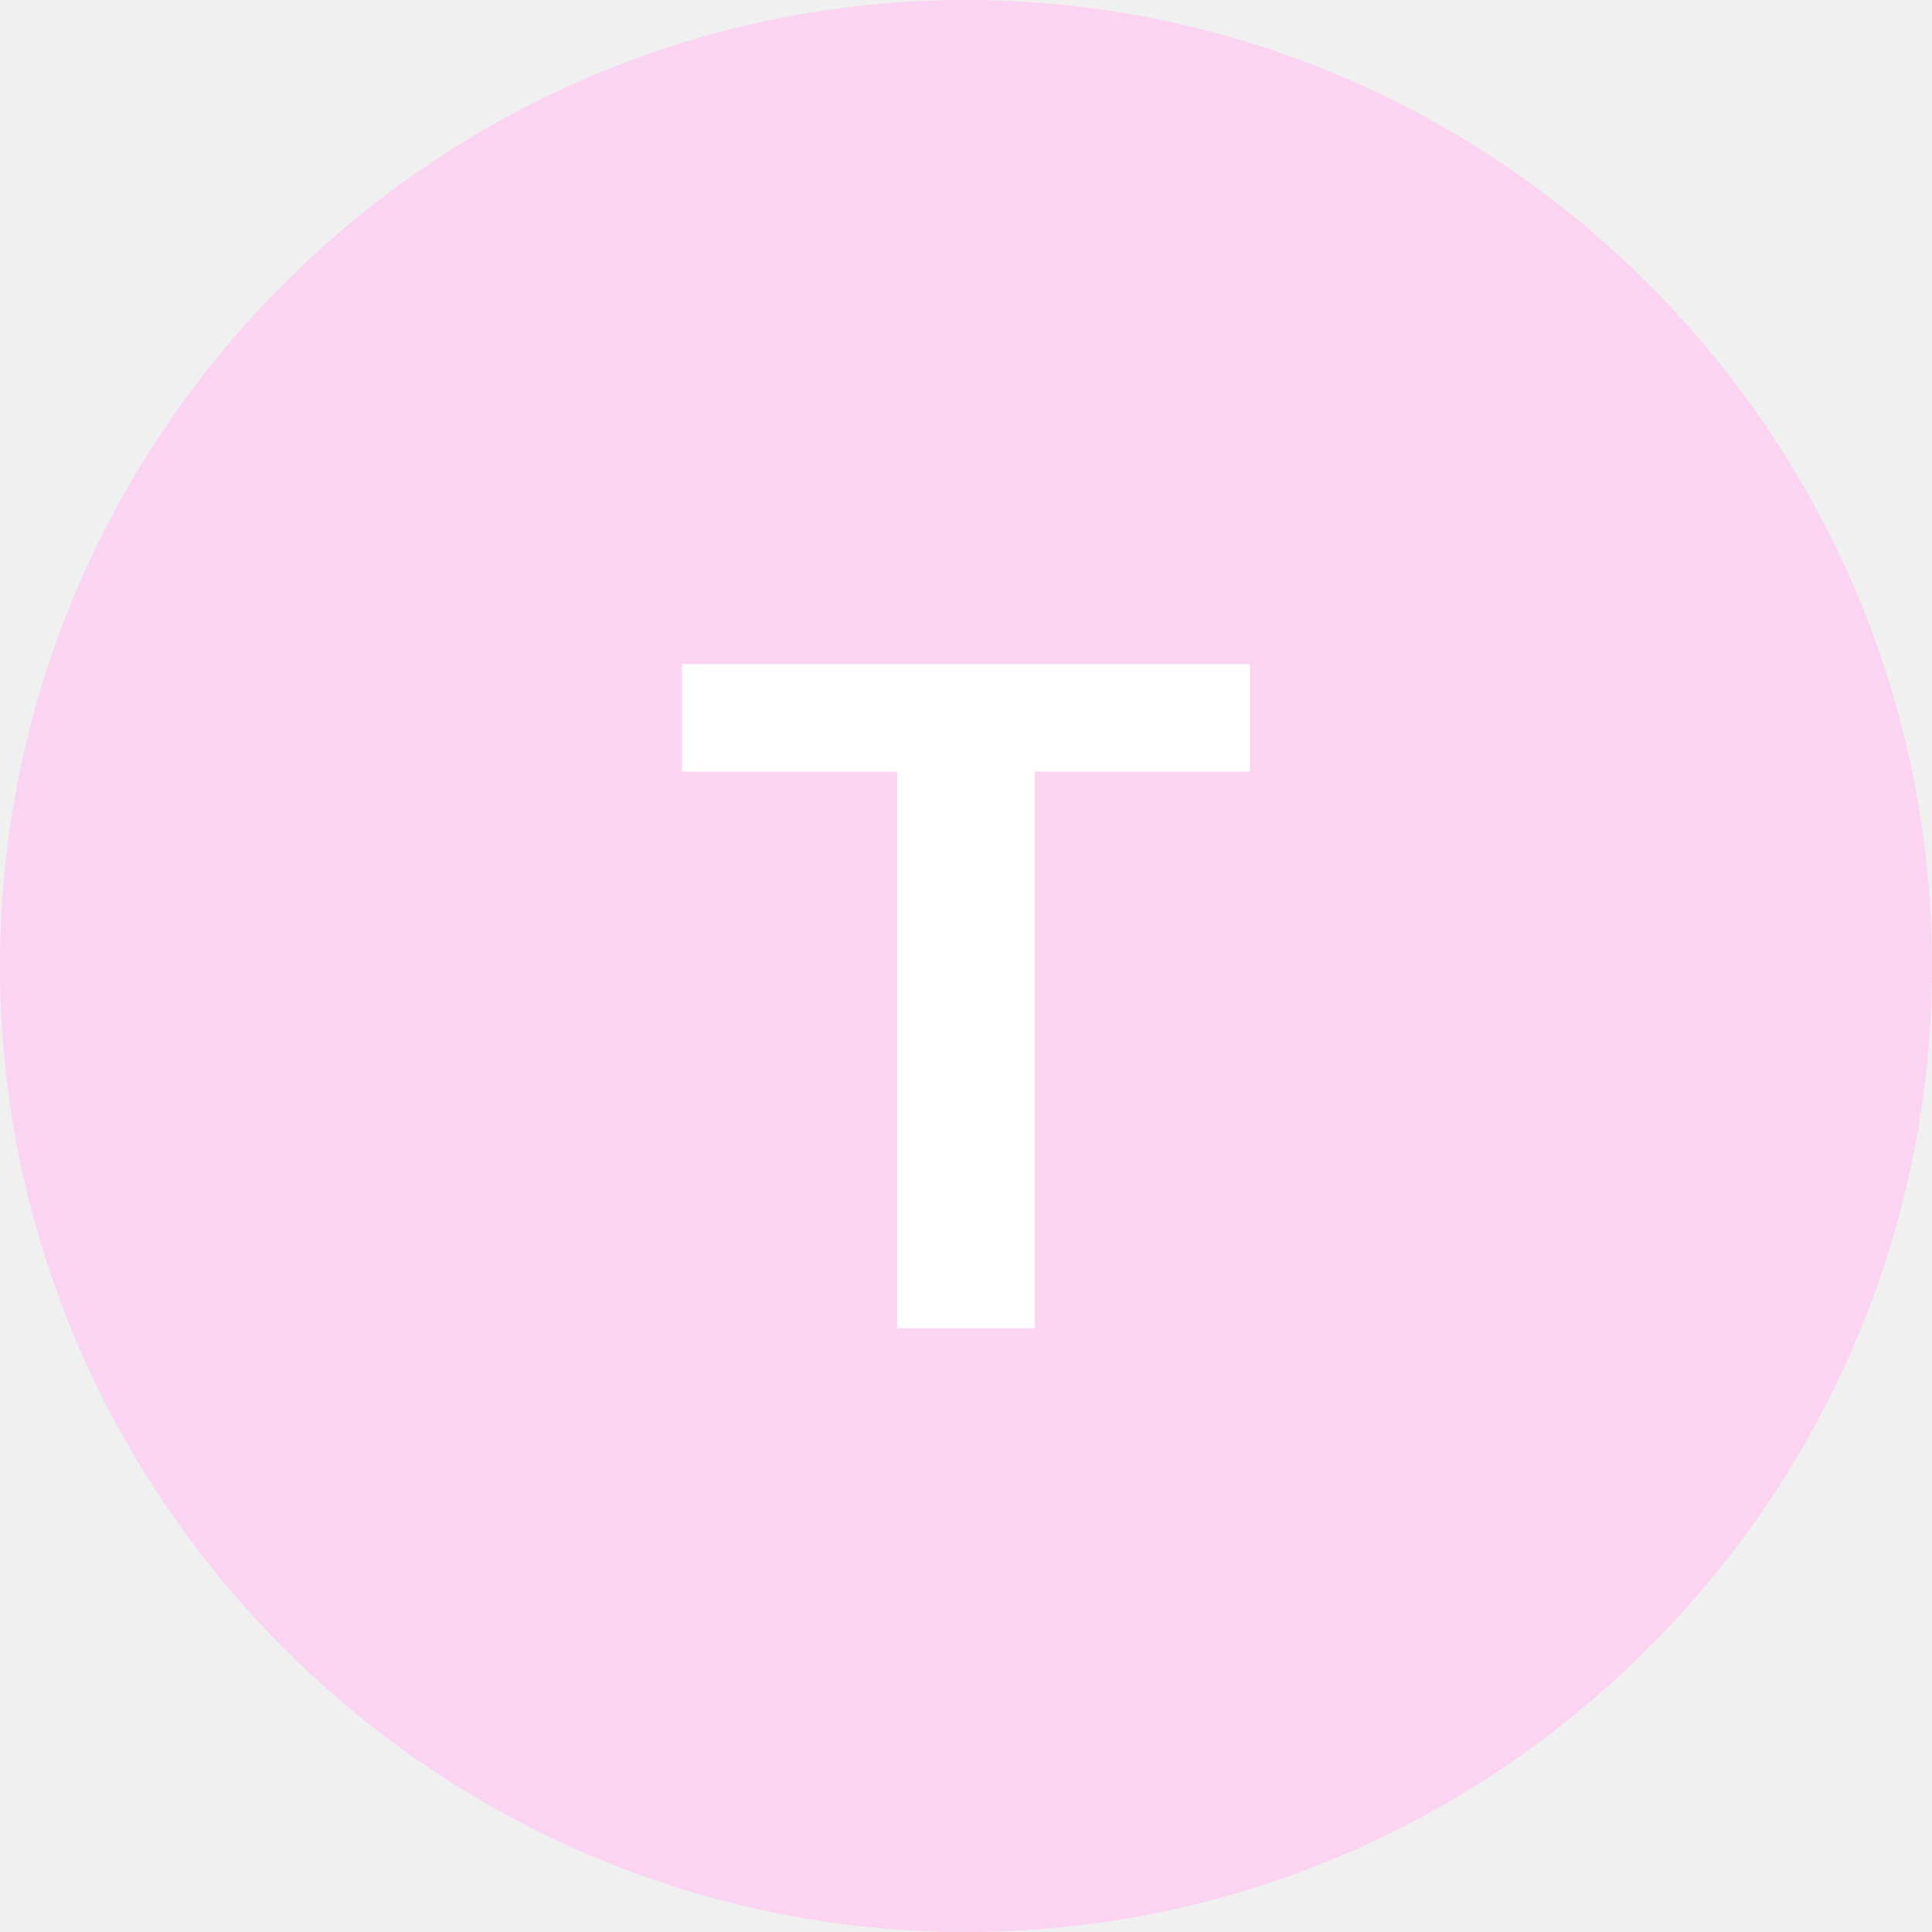
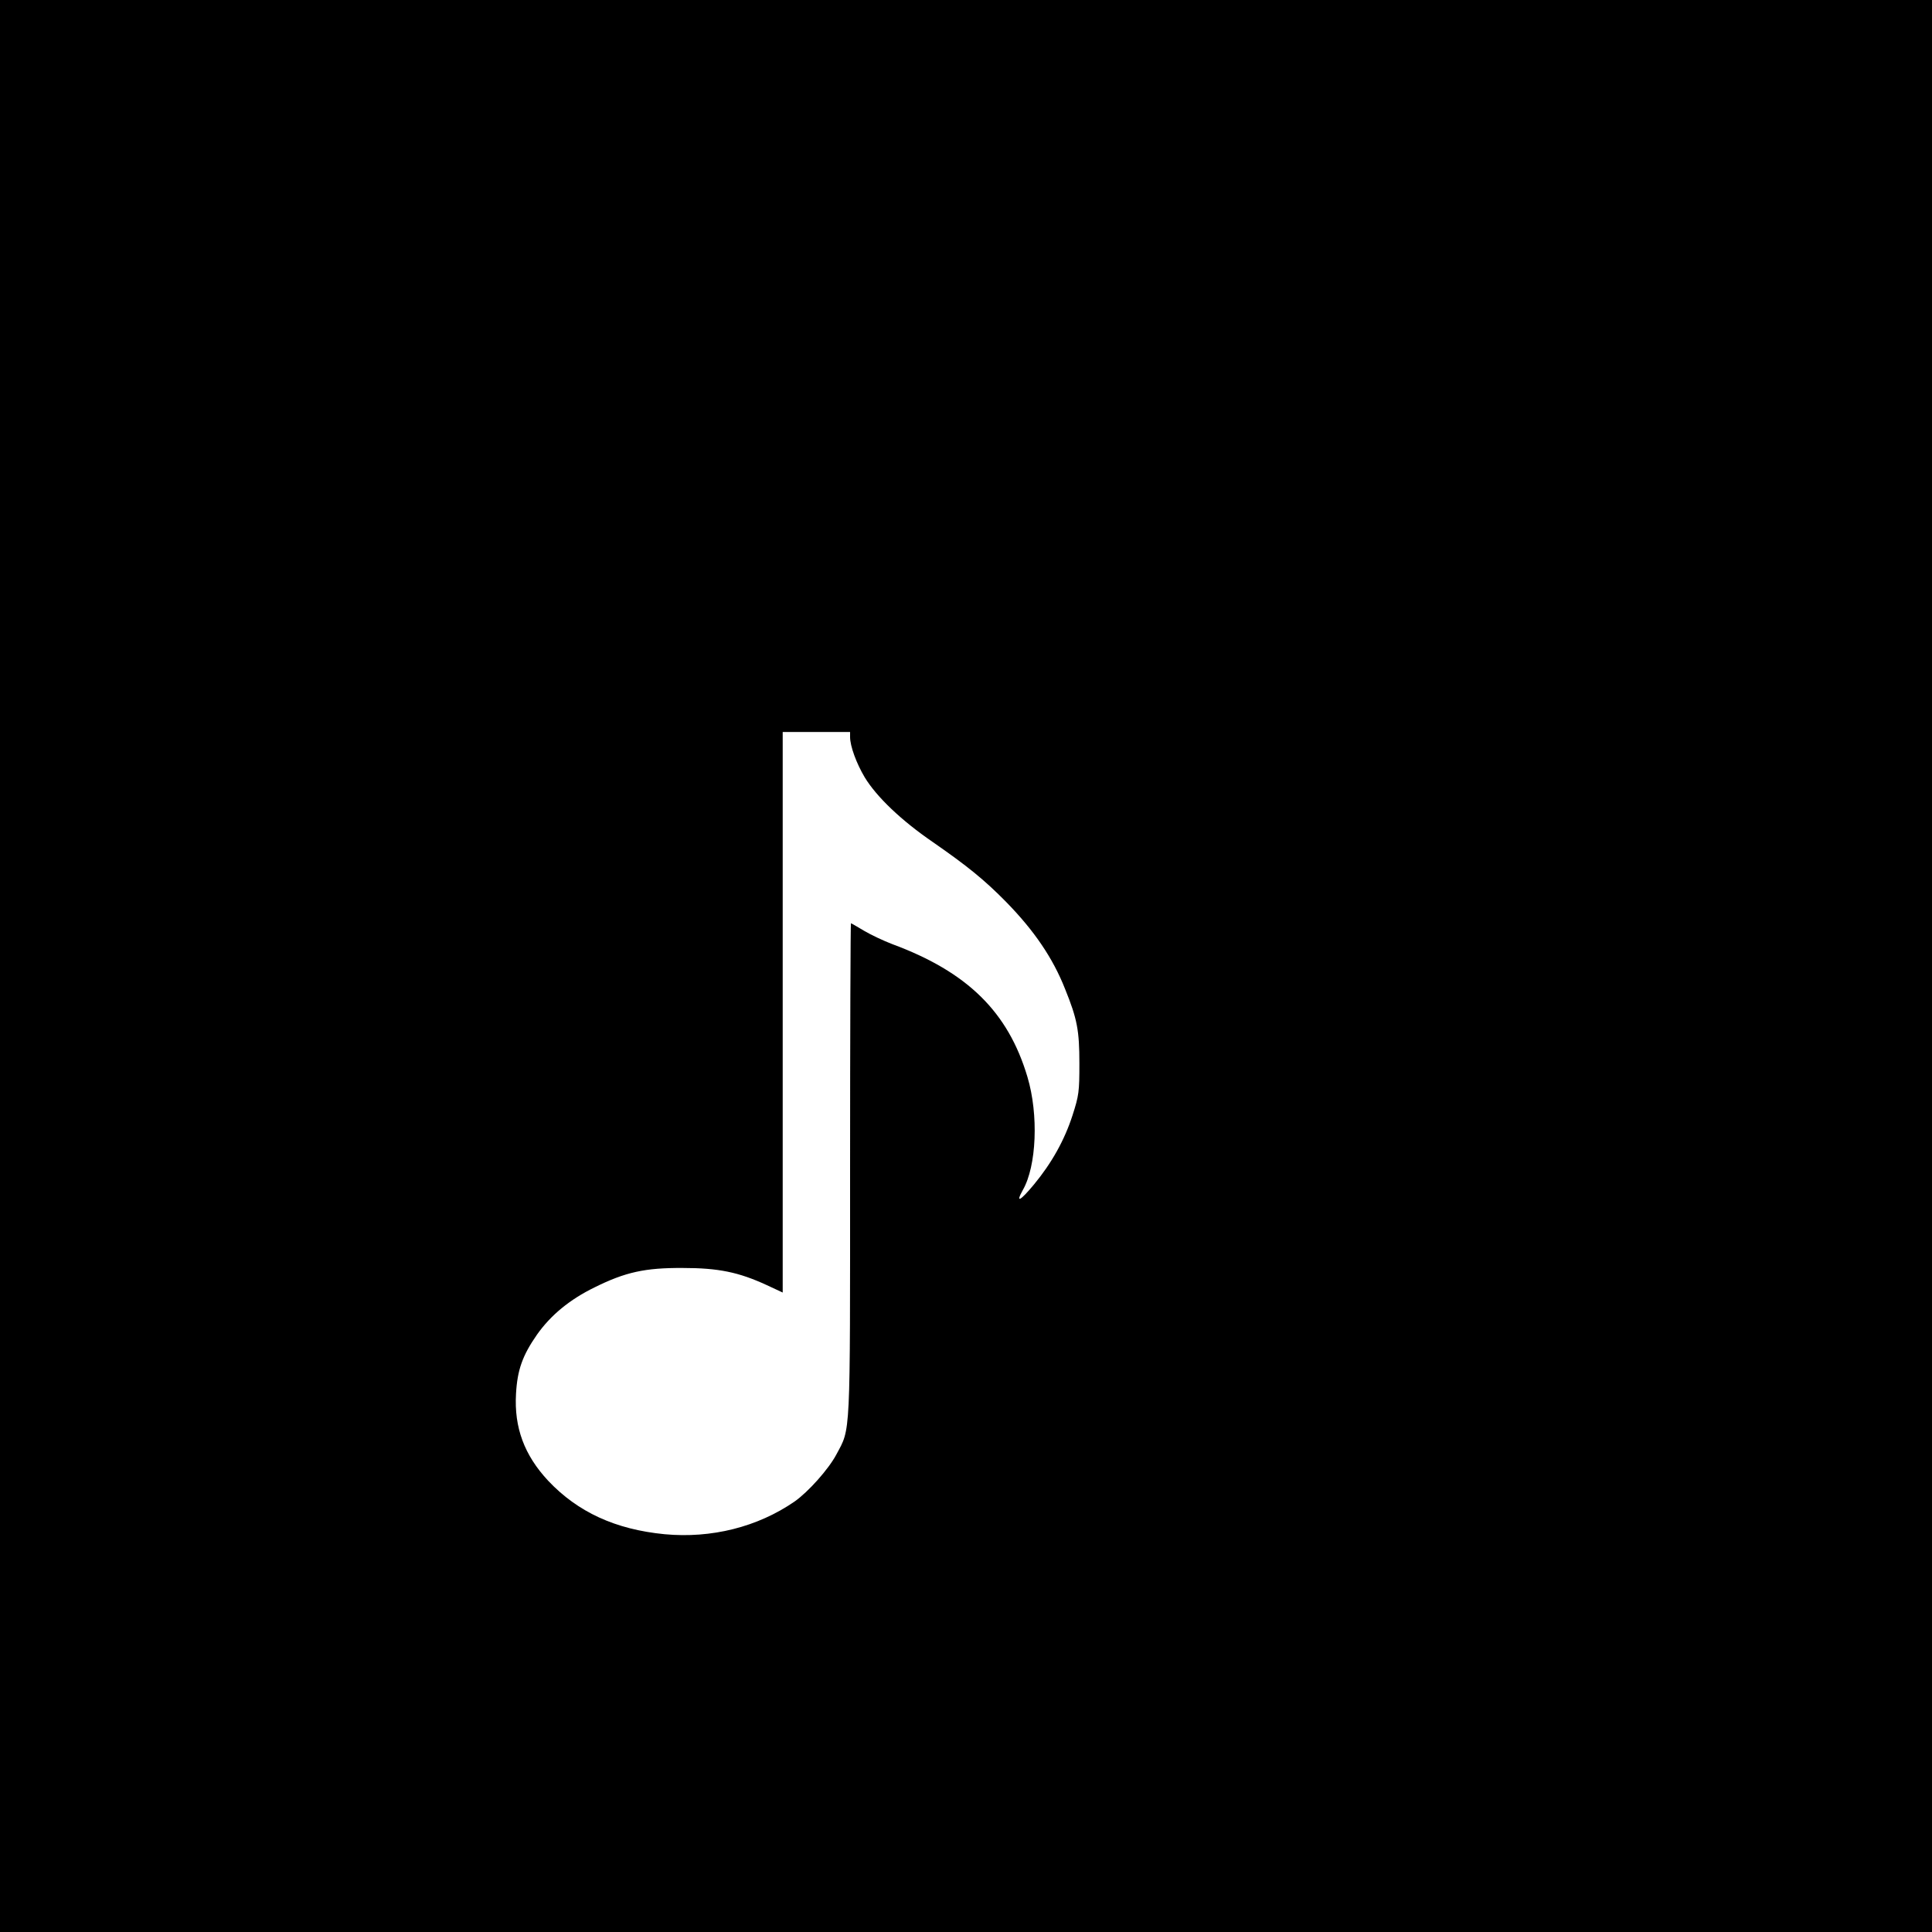
<svg xmlns="http://www.w3.org/2000/svg" viewBox="0 0 16 16">
-   <path d="M8 0C3.6 0 0 3.6 0 8s3.6 8 8 8 8-3.6 8-8-3.6-8-8-8z" fill="#FAD4F1" />
-   <text x="8" y="11" font-family="Arial, sans-serif" font-size="8" font-weight="bold" text-anchor="middle" fill="white">T</text>
+   <rect width="16" height="16" fill="black" />
+   <g transform="translate(2,14) scale(0.0018,-0.0018)" fill="white">
+     <path d="M2490 3121 l0 -1290 -73 34 c-130 60 -223 79 -387 79 -173 1 -264 -19 -405 -89 -115 -56 -202 -128 -265 -217 -67 -96 -91 -163 -97 -273 -9 -155 38 -282 148 -400 136 -144 309 -224 536 -246 215 -20 427 33 597 150 63 44 157 149 193 217 66 124 63 62 63 1311 0 623 2 1133 4 1133 2 0 29 -16 61 -35 32 -19 90 -46 129 -61 346 -128 533 -312 622 -611 52 -174 42 -410 -21 -520 -35 -63 -13 -52 51 25 81 98 140 203 177 317 30 93 32 110 32 240 0 152 -10 205 -66 343 -56 142 -142 268 -270 399 -100 102 -179 166 -339 277 -143 98 -258 207 -313 298 -38 64 -67 143 -67 185 l0 23 -155 0 -155 0 0 -1289z" />
+   </g>
</svg>
